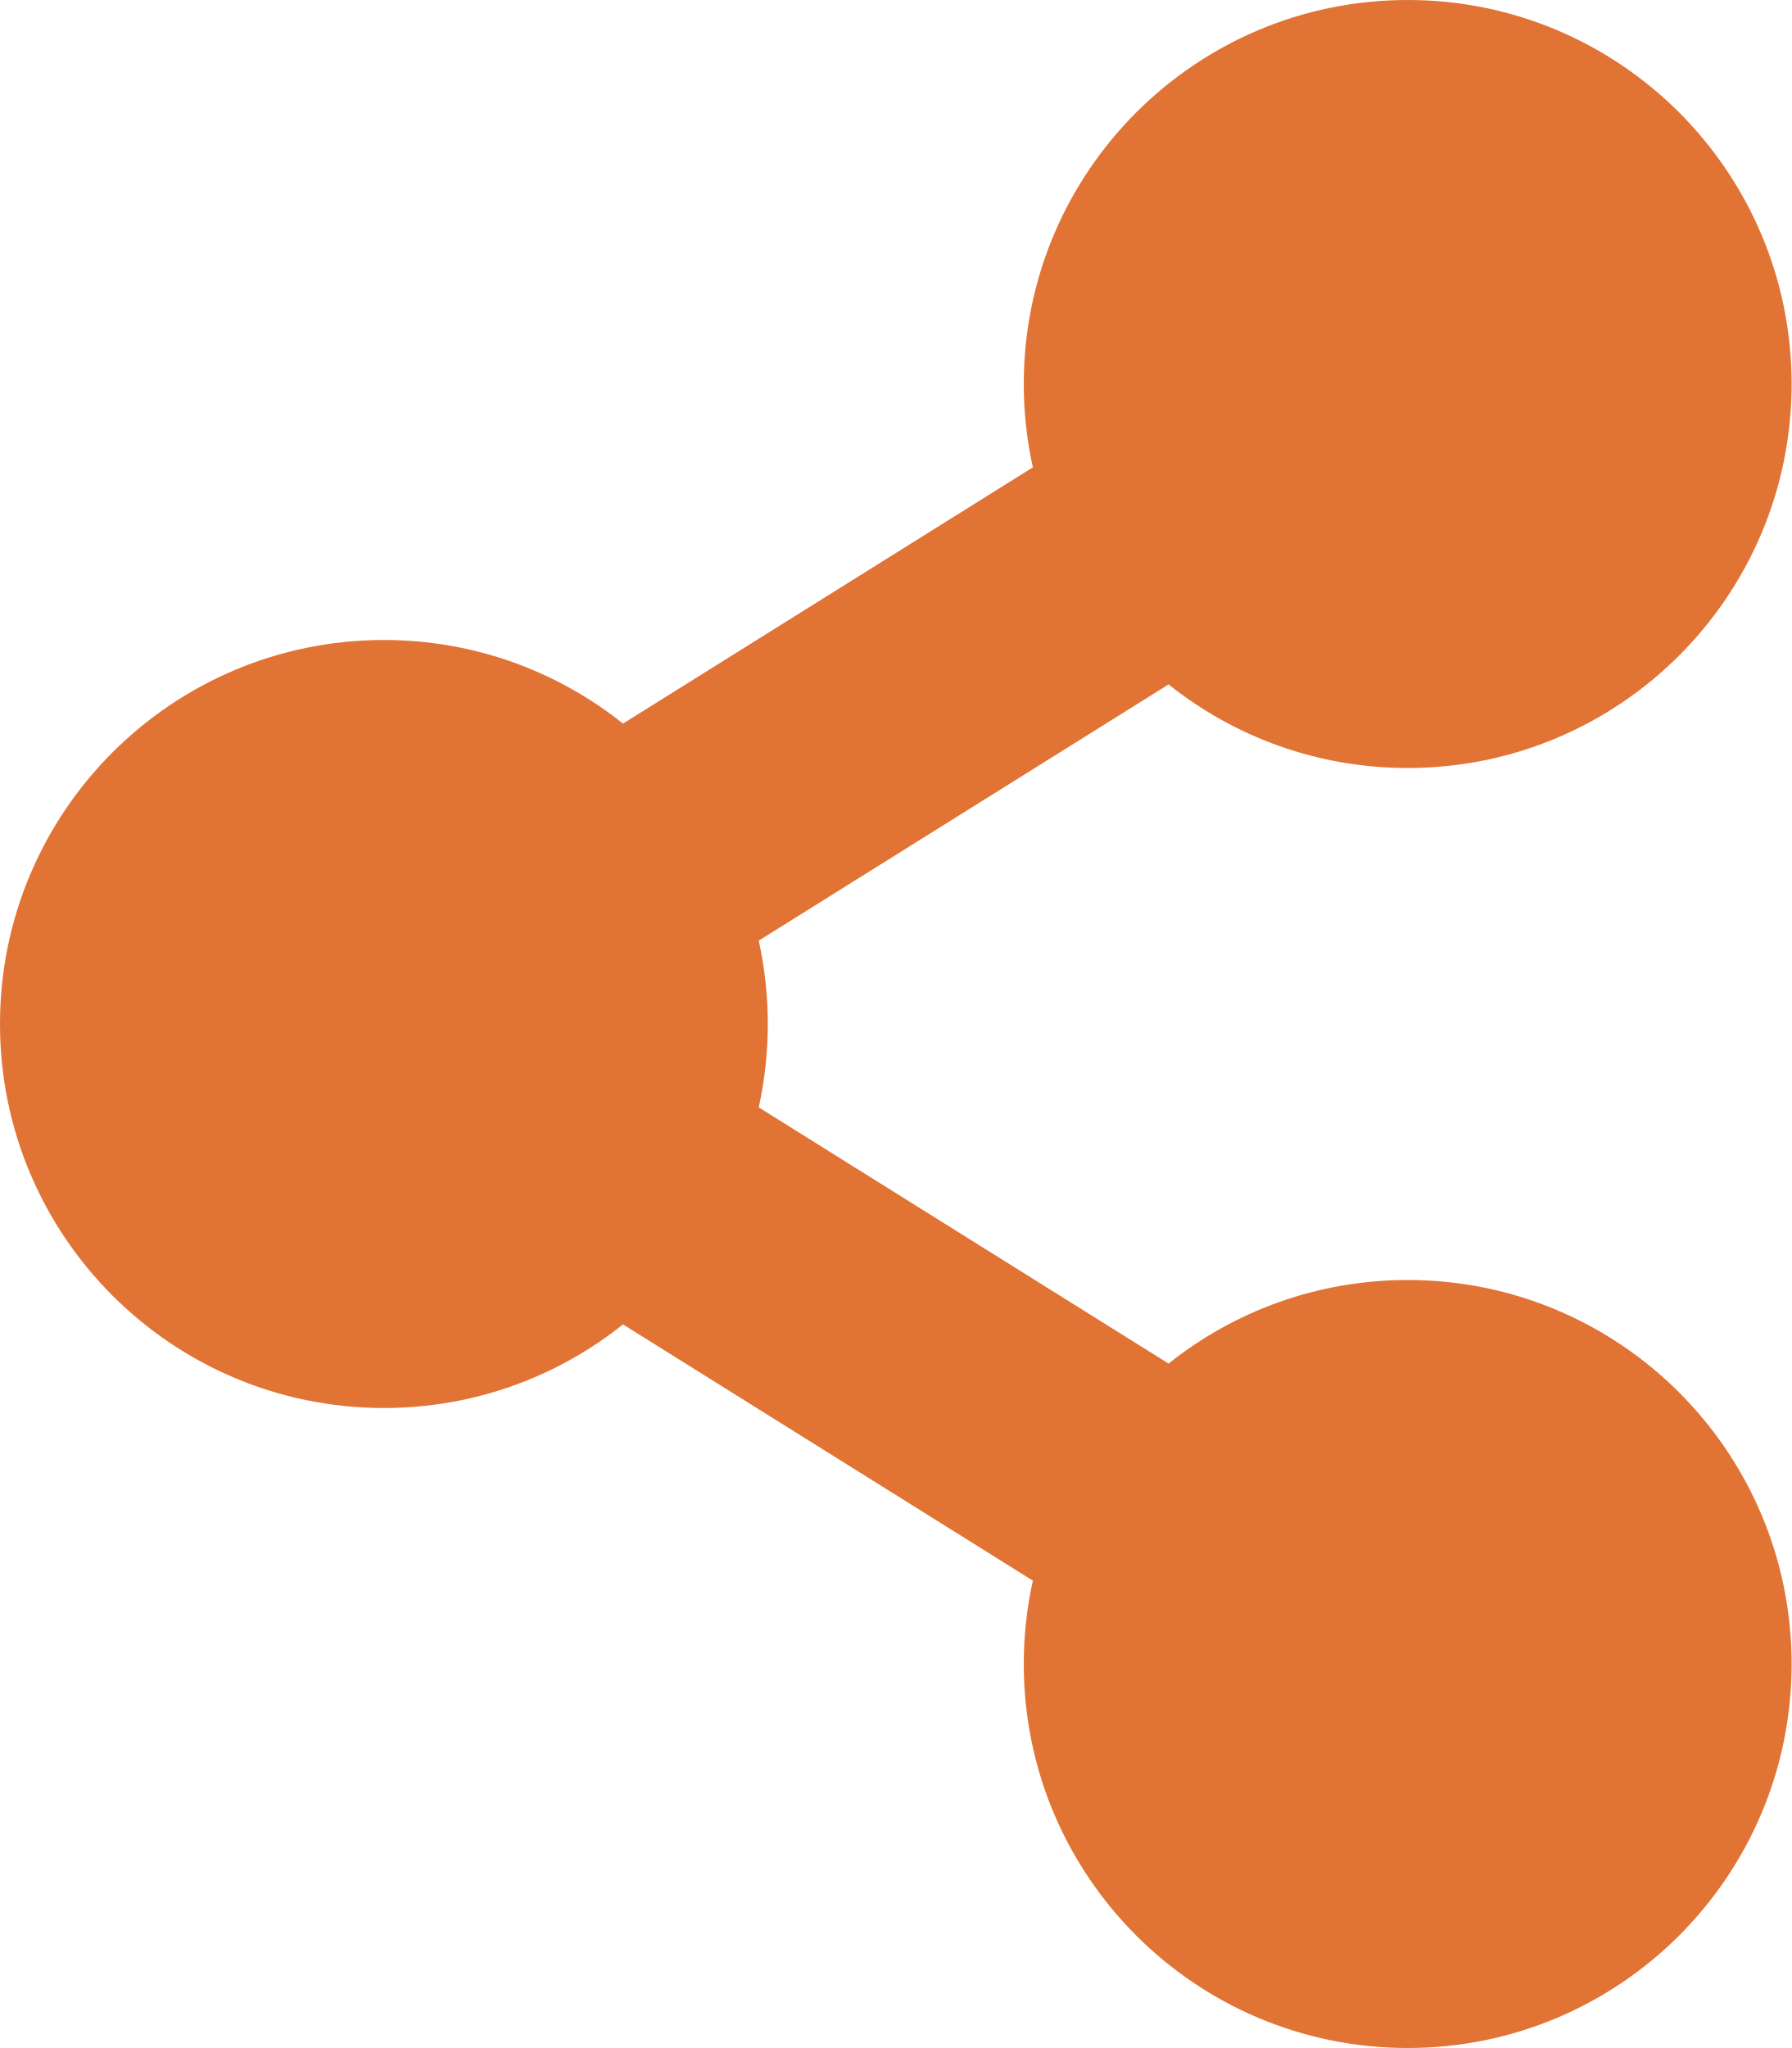
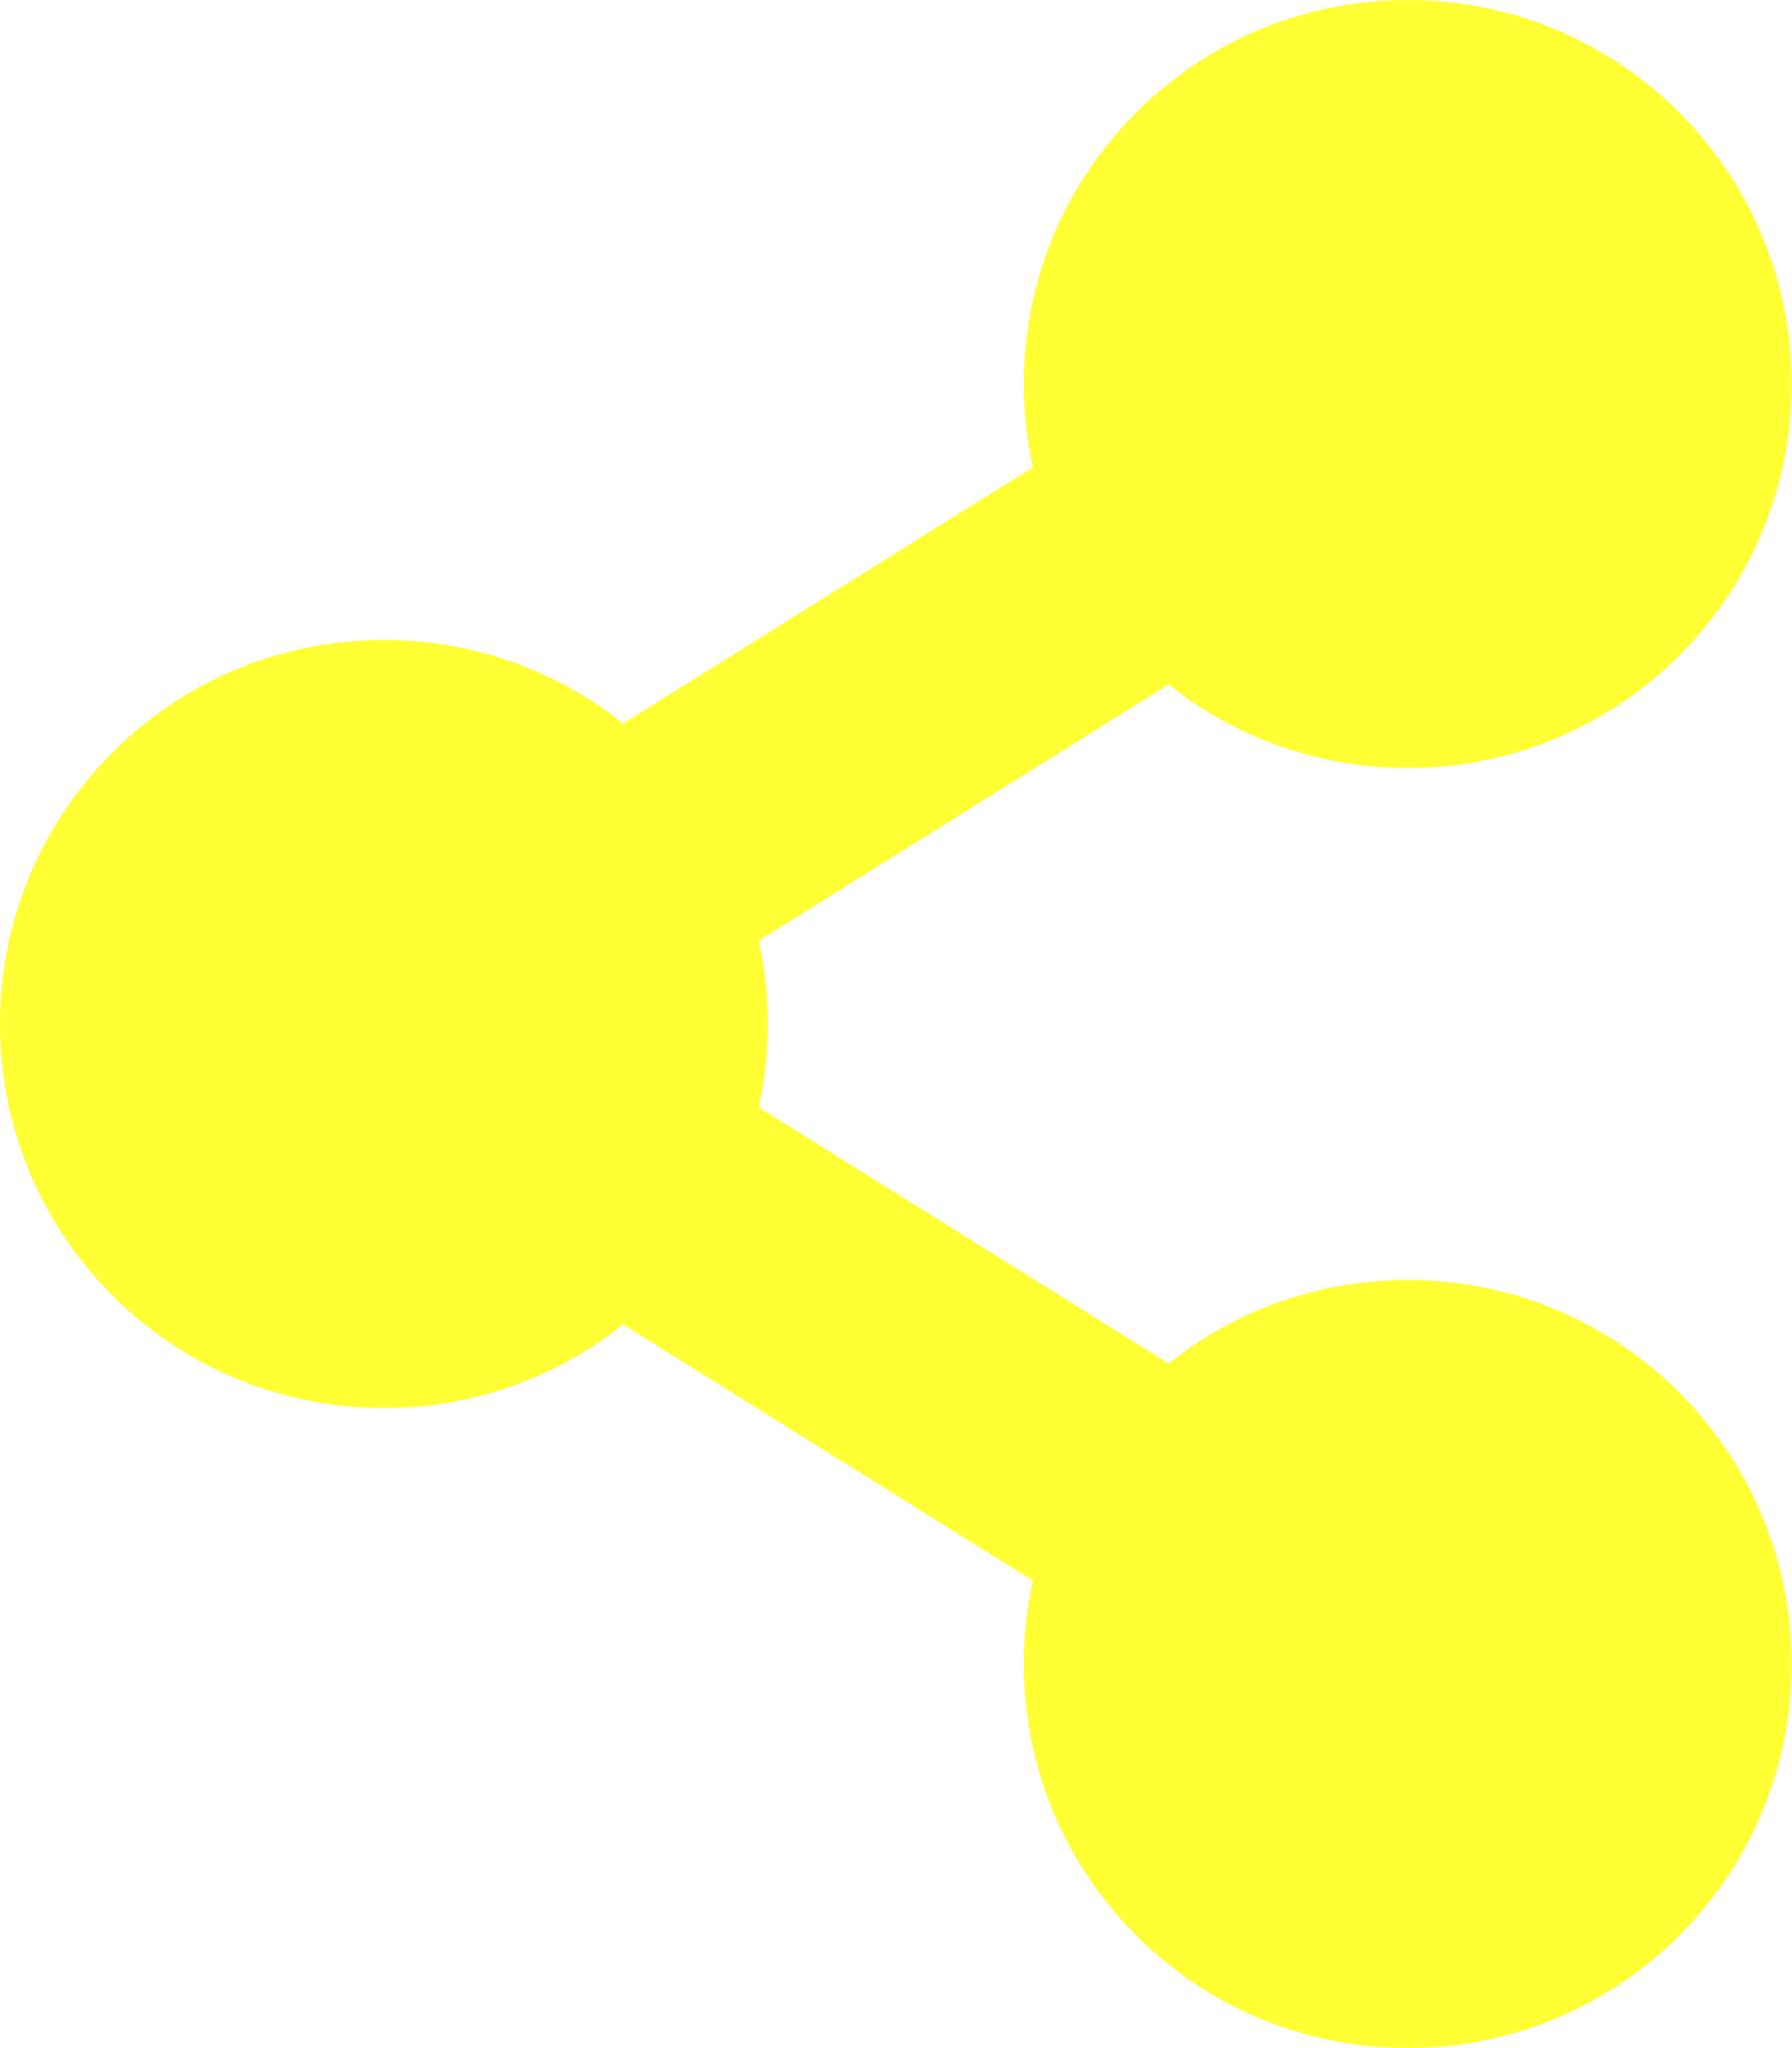
<svg xmlns="http://www.w3.org/2000/svg" aria-hidden="true" focusable="false" data-prefix="fas" data-icon="share-alt" class="svg-inline--fa fa-share-alt fa-w-14" role="img" viewBox="0 0 448 512">
-   <path fill="#e17334" d="M352 320c-22.608 0-43.387 7.819-59.79 20.895l-102.486-64.054a96.551 96.551 0 0 0 0-41.683l102.486-64.054C308.613 184.181 329.392 192 352 192c53.019 0 96-42.981 96-96S405.019 0 352 0s-96 42.981-96 96c0 7.158.79 14.13 2.276 20.841L155.79 180.895C139.387 167.819 118.608 160 96 160c-53.019 0-96 42.981-96 96s42.981 96 96 96c22.608 0 43.387-7.819 59.79-20.895l102.486 64.054A96.301 96.301 0 0 0 256 416c0 53.019 42.981 96 96 96s96-42.981 96-96-42.981-96-96-96z" />
+   <path fill="#ffff33" d="M352 320c-22.608 0-43.387 7.819-59.79 20.895l-102.486-64.054a96.551 96.551 0 0 0 0-41.683l102.486-64.054C308.613 184.181 329.392 192 352 192c53.019 0 96-42.981 96-96S405.019 0 352 0s-96 42.981-96 96c0 7.158.79 14.13 2.276 20.841L155.79 180.895C139.387 167.819 118.608 160 96 160c-53.019 0-96 42.981-96 96s42.981 96 96 96c22.608 0 43.387-7.819 59.79-20.895l102.486 64.054A96.301 96.301 0 0 0 256 416c0 53.019 42.981 96 96 96s96-42.981 96-96-42.981-96-96-96z" />
</svg>
